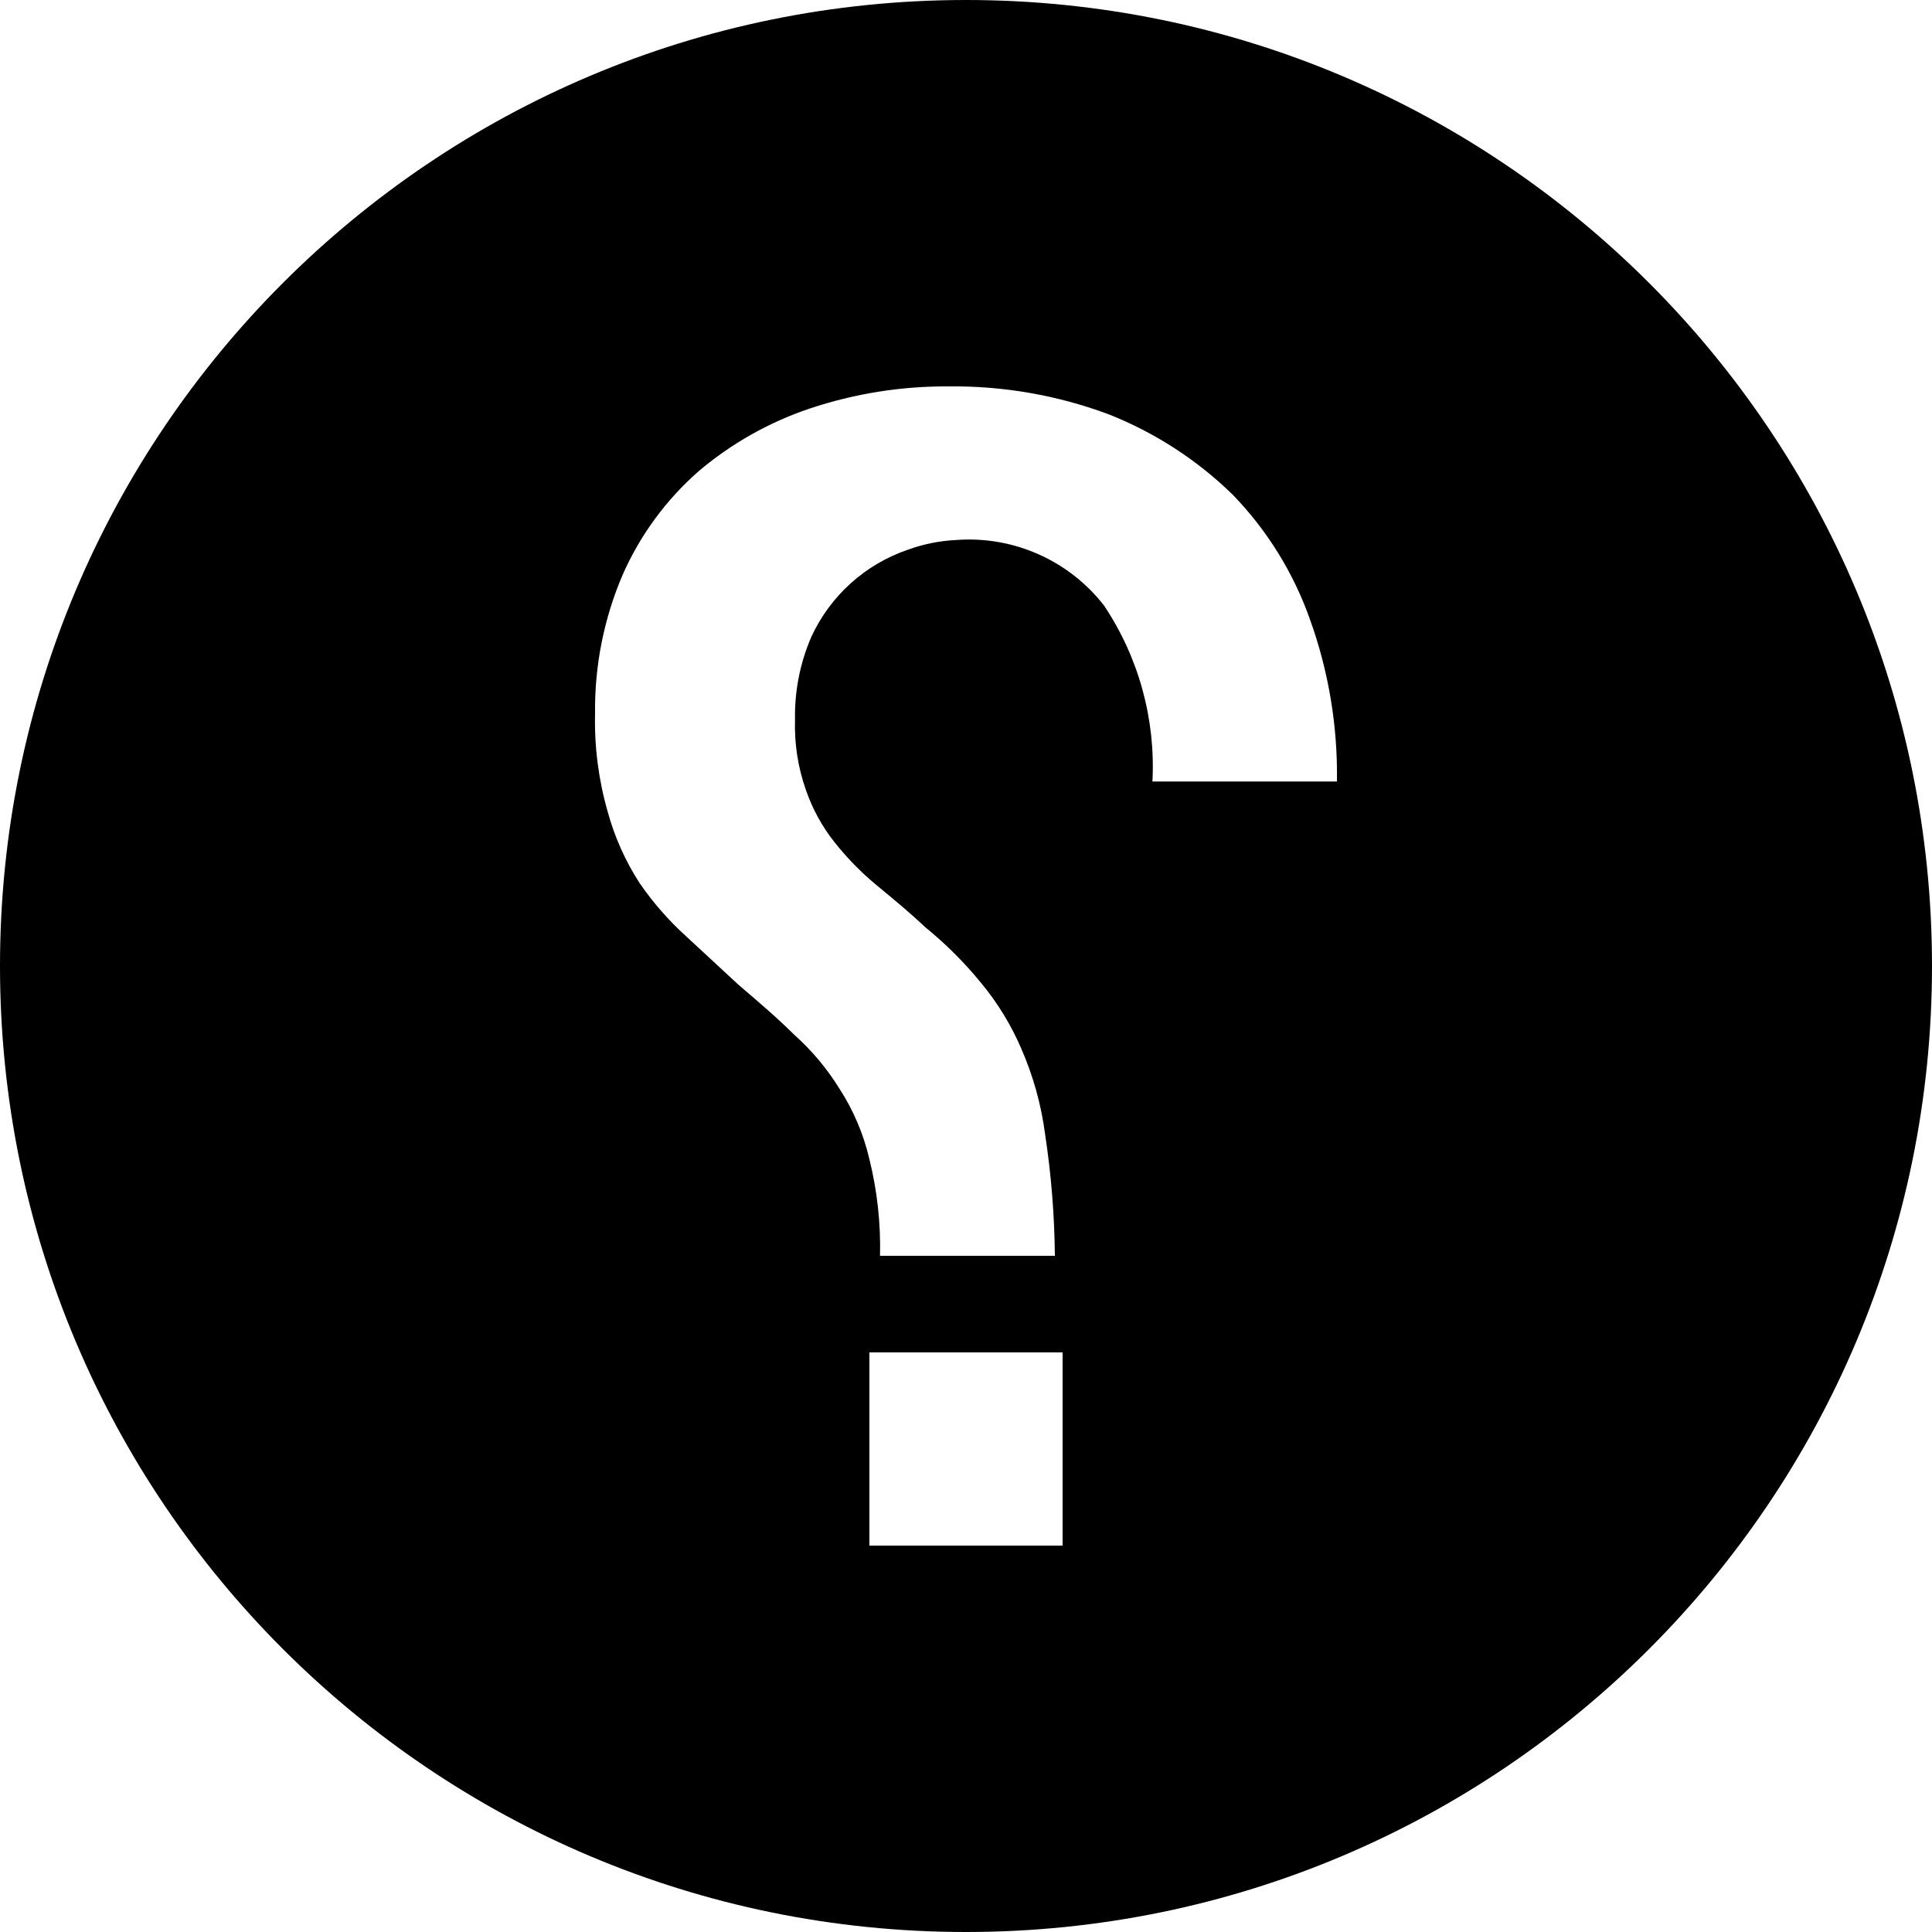
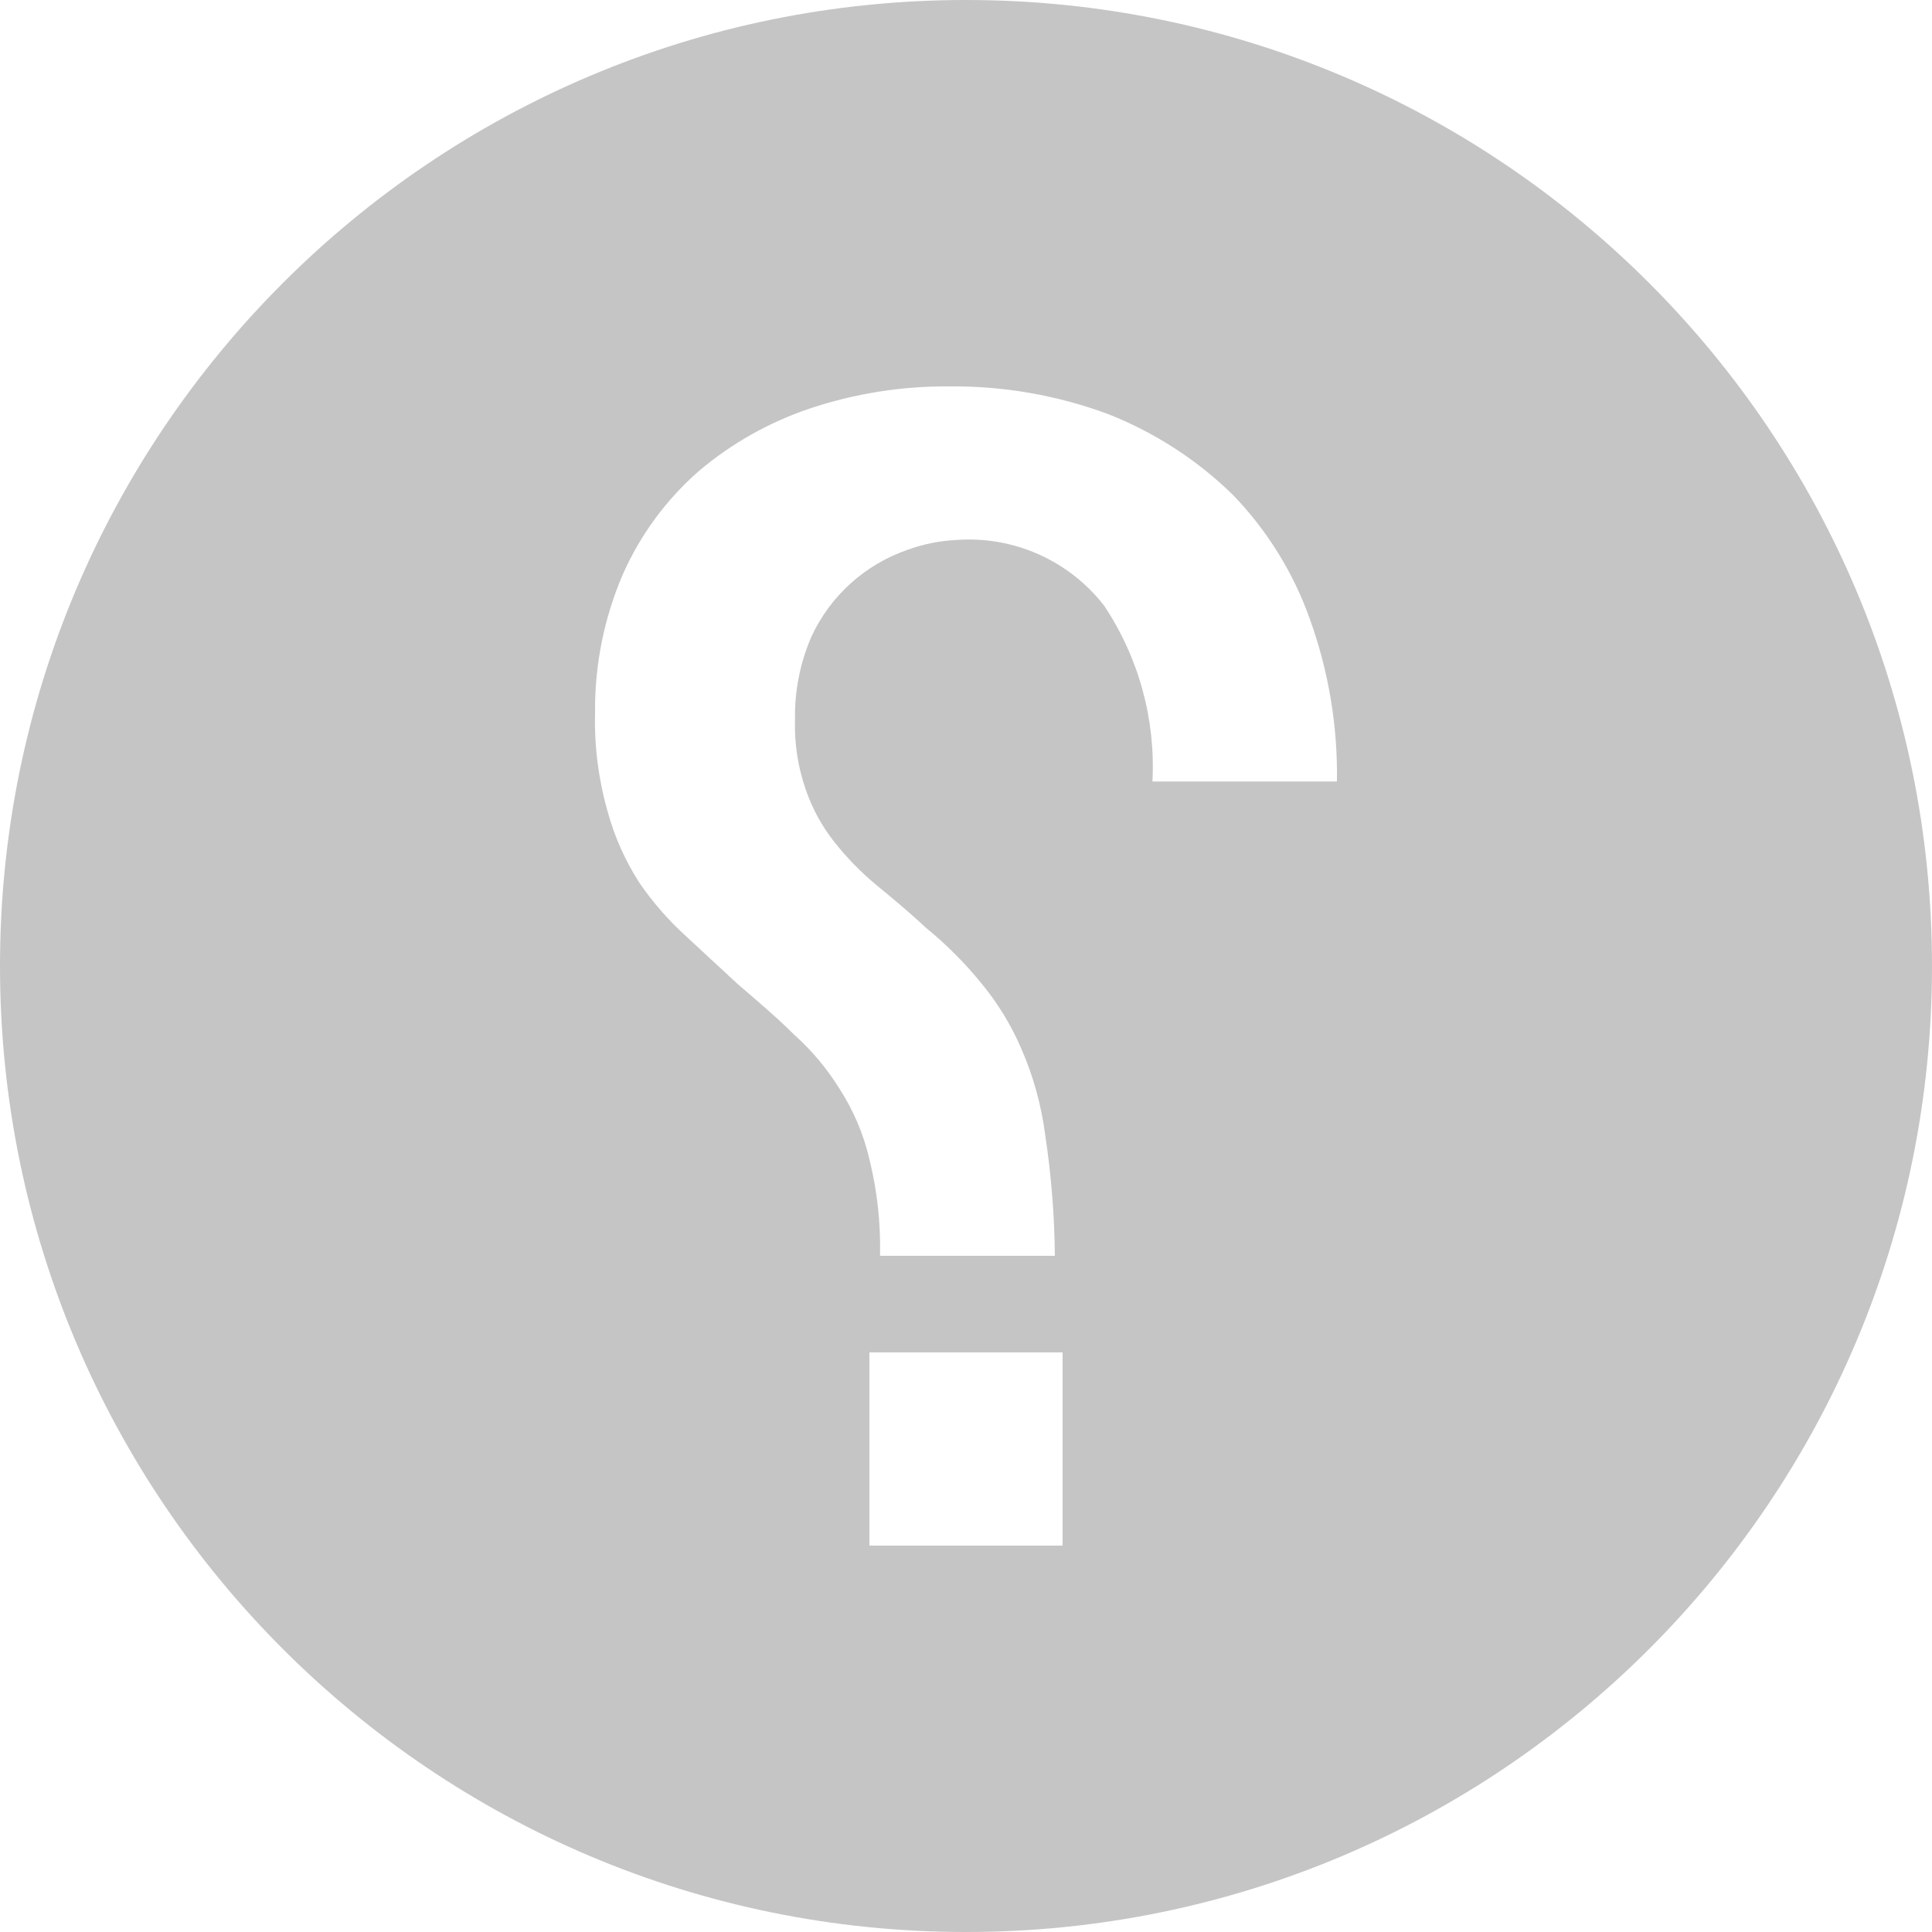
<svg xmlns="http://www.w3.org/2000/svg" width="20" height="20" viewBox="0 0 20 20">
-   <path d="M0 10A10 10 0 1010 0 10 10 0 000 10zm9 4h2v2H9zM6.16 7.39a3.54 3.54 0 01.29-1.45 3.08 3.08 0 01.78-1.06 3.51 3.51 0 011.15-.65A4.44 4.44 0 019.82 4a4.59 4.59 0 011.66.29 3.88 3.88 0 011.28.83 3.56 3.56 0 01.8 1.29 4.74 4.74 0 01.28 1.68h-1.91a3 3 0 00-.5-1.82 1.77 1.77 0 00-1.53-.68 1.7 1.7 0 00-.5.1 1.71 1.71 0 00-1 .9 2.06 2.06 0 00-.17.86 2 2 0 00.11.72 1.83 1.83 0 00.3.55 3 3 0 00.43.44c.17.14.34.28.51.44a4 4 0 01.58.58 2.79 2.79 0 01.41.67 3.28 3.28 0 01.25.9 8.9 8.9 0 01.1 1.25H9.11A3.79 3.79 0 009 12a2.3 2.3 0 00-.31-.73 2.54 2.54 0 00-.47-.56c-.17-.17-.37-.34-.58-.52l-.54-.5a3.16 3.16 0 01-.48-.55 2.64 2.64 0 01-.33-.74 3.39 3.39 0 01-.13-1.01z" />
+   <path d="M0 10A10 10 0 1010 0 10 10 0 000 10zm9 4h2v2H9zM6.16 7.39a3.54 3.54 0 01.29-1.45 3.08 3.08 0 01.78-1.06 3.51 3.51 0 011.15-.65A4.44 4.44 0 019.82 4a4.59 4.59 0 011.66.29 3.88 3.88 0 011.28.83 3.56 3.56 0 01.8 1.29 4.74 4.74 0 01.28 1.68h-1.91a3 3 0 00-.5-1.82 1.77 1.77 0 00-1.53-.68 1.7 1.7 0 00-.5.1 1.71 1.71 0 00-1 .9 2.06 2.06 0 00-.17.86 2 2 0 00.11.72 1.83 1.83 0 00.3.55 3 3 0 00.43.44c.17.14.34.28.51.44a4 4 0 01.58.58 2.79 2.79 0 01.41.67 3.28 3.28 0 01.25.9 8.9 8.9 0 01.1 1.25H9.11A3.79 3.79 0 009 12a2.3 2.3 0 00-.31-.73 2.54 2.54 0 00-.47-.56c-.17-.17-.37-.34-.58-.52l-.54-.5a3.16 3.16 0 01-.48-.55 2.64 2.64 0 01-.33-.74 3.39 3.39 0 01-.13-1.01z" fill="#c5c5c5" />
</svg>
